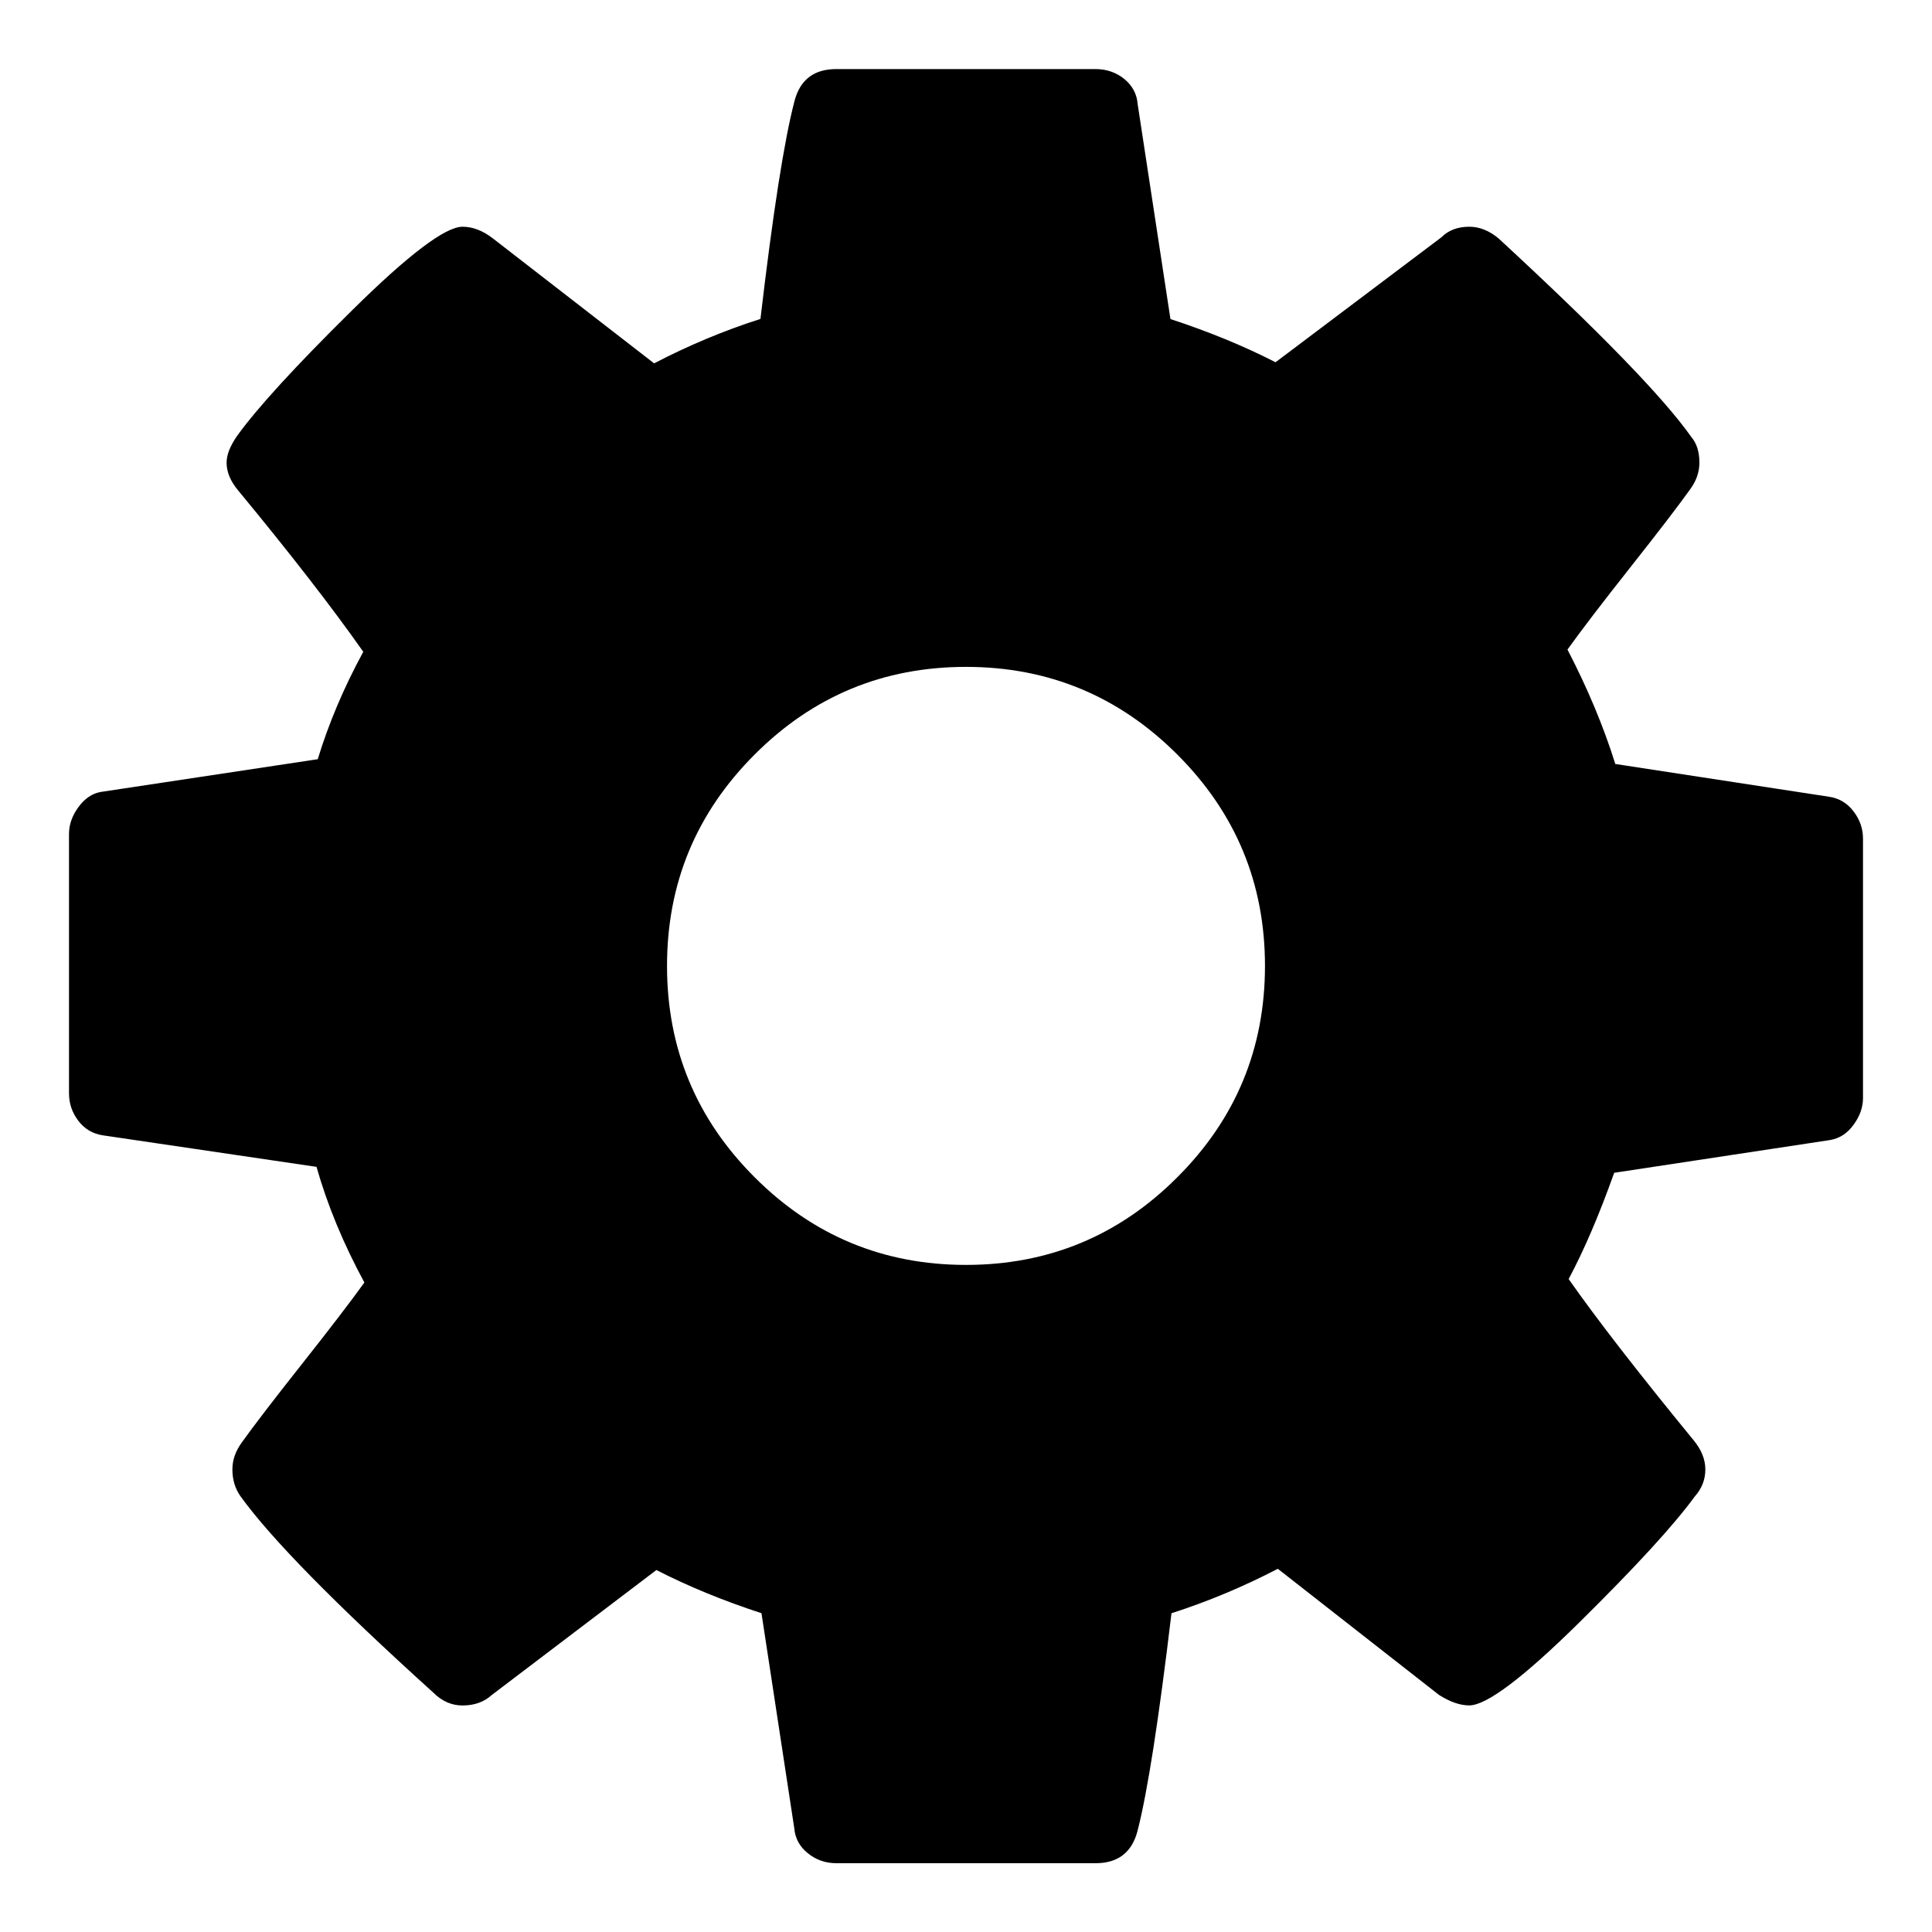
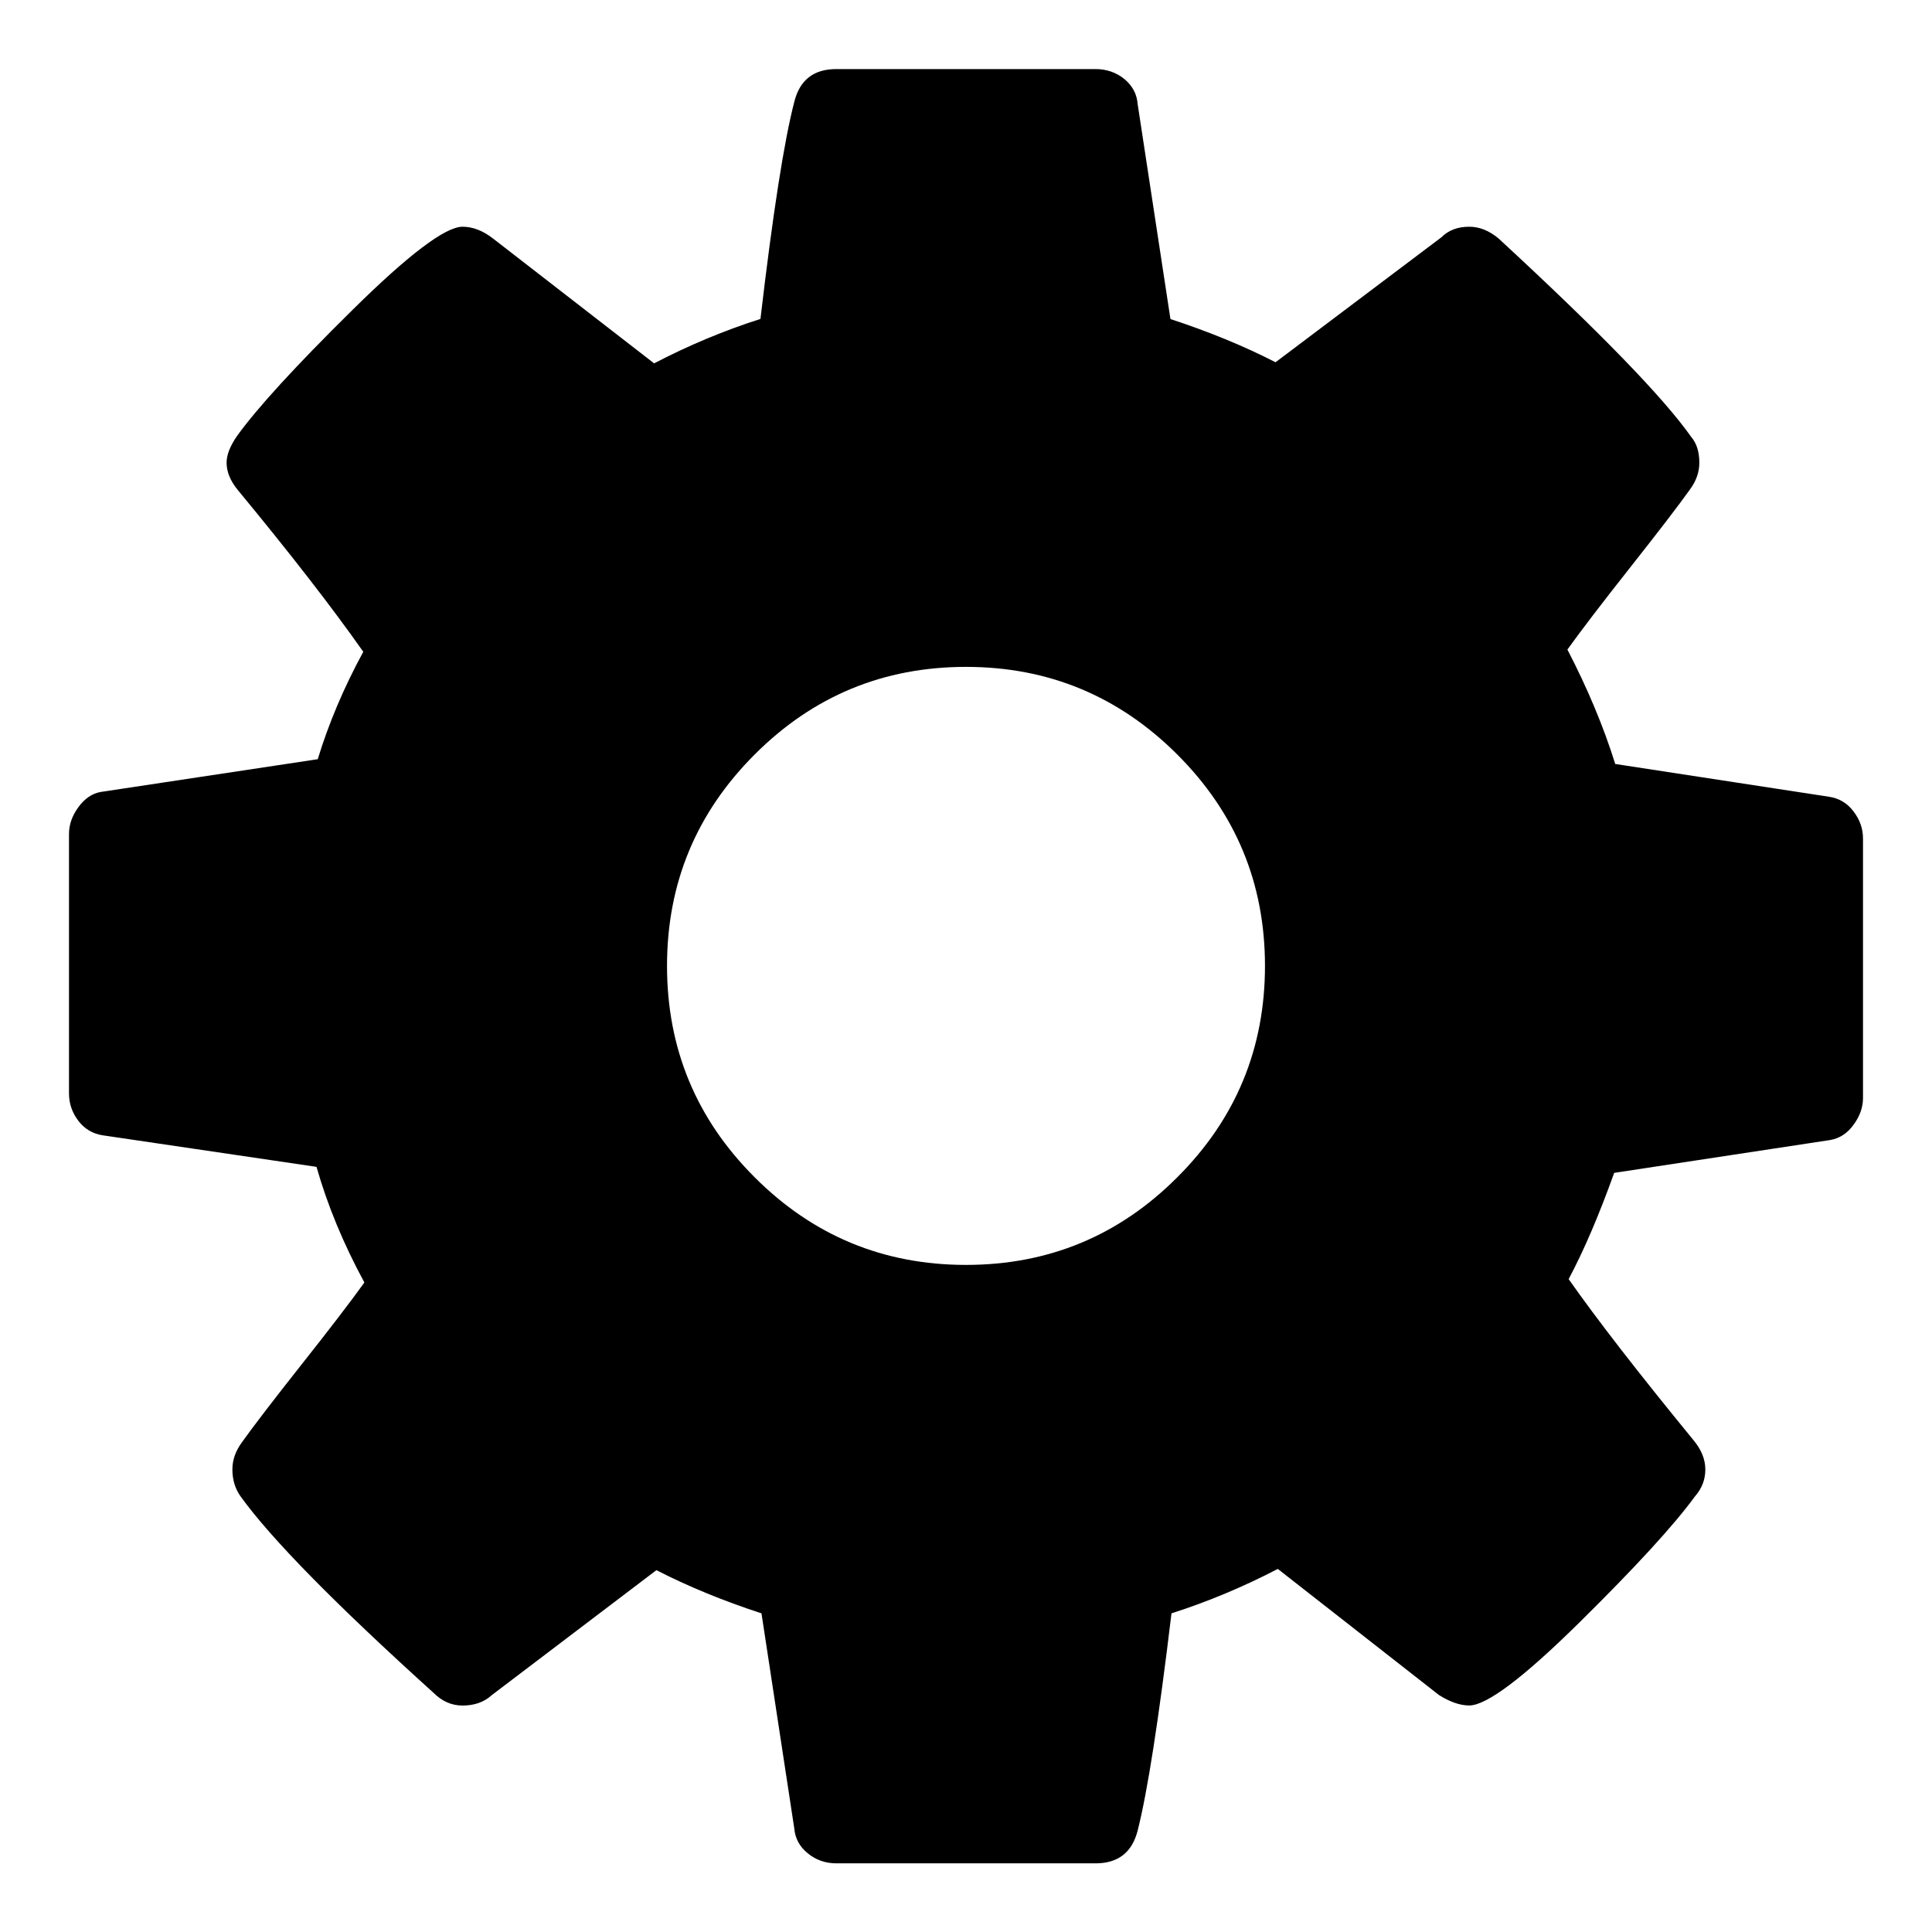
<svg xmlns="http://www.w3.org/2000/svg" version="1.1" id="Layer_1" x="0px" y="0px" width="28px" height="28px" viewBox="0 0 28 28" enable-background="new 0 0 28 28" xml:space="preserve">
-   <path d="M18.333,13.999c0-1.196-0.423-2.217-1.271-3.064c-0.846-0.846-1.867-1.27-3.062-1.27c-1.196,0-2.217,0.423-3.063,1.27  c-0.847,0.847-1.27,1.868-1.27,3.064c0,1.194,0.423,2.218,1.27,3.063c0.846,0.847,1.868,1.27,3.063,1.27  c1.195,0,2.217-0.423,3.062-1.27C17.91,16.217,18.333,15.193,18.333,13.999z M27,12.154v3.758c0,0.135-0.045,0.264-0.137,0.389  c-0.09,0.125-0.202,0.197-0.338,0.221l-3.131,0.475c-0.217,0.609-0.437,1.123-0.66,1.54c0.396,0.565,0.998,1.344,1.811,2.336  c0.112,0.136,0.17,0.276,0.17,0.423c0,0.148-0.051,0.277-0.152,0.391c-0.305,0.418-0.862,1.025-1.676,1.828  c-0.812,0.801-1.344,1.201-1.594,1.201c-0.133,0-0.281-0.052-0.438-0.152l-2.336-1.828c-0.498,0.259-1.013,0.475-1.541,0.644  c-0.183,1.534-0.346,2.584-0.49,3.147c-0.079,0.315-0.281,0.476-0.609,0.476h-3.758c-0.158,0-0.297-0.049-0.415-0.146  c-0.119-0.096-0.183-0.217-0.195-0.362l-0.475-3.115c-0.553-0.181-1.061-0.389-1.523-0.626l-2.387,1.812  c-0.112,0.102-0.253,0.151-0.423,0.151c-0.158,0-0.299-0.062-0.424-0.187c-1.422-1.286-2.353-2.234-2.793-2.844  c-0.079-0.112-0.118-0.242-0.118-0.391c0-0.134,0.045-0.264,0.135-0.388c0.169-0.237,0.457-0.612,0.863-1.126  c0.407-0.514,0.711-0.911,0.915-1.194c-0.305-0.562-0.536-1.121-0.694-1.676L1.49,16.454c-0.146-0.022-0.265-0.093-0.355-0.211  C1.045,16.125,1,15.992,1,15.845v-3.758c0-0.135,0.045-0.265,0.136-0.389c0.09-0.124,0.197-0.197,0.321-0.22l3.148-0.475  c0.158-0.519,0.378-1.038,0.66-1.557C4.813,8.804,4.209,8.025,3.454,7.111c-0.113-0.134-0.17-0.27-0.17-0.406  c0-0.113,0.051-0.242,0.153-0.389C3.73,5.91,4.286,5.303,5.104,4.496c0.818-0.808,1.352-1.211,1.6-1.21  c0.146,0,0.293,0.056,0.439,0.169L9.48,5.266c0.497-0.259,1.01-0.474,1.541-0.644c0.18-1.535,0.344-2.584,0.491-3.148  c0.079-0.315,0.281-0.473,0.609-0.473h3.758c0.157,0,0.297,0.048,0.416,0.144c0.117,0.097,0.182,0.218,0.193,0.365l0.475,3.114  c0.553,0.181,1.061,0.389,1.523,0.626l2.404-1.811c0.102-0.102,0.235-0.153,0.405-0.153c0.146,0,0.287,0.056,0.423,0.169  c1.455,1.343,2.387,2.302,2.793,2.877c0.078,0.091,0.118,0.215,0.118,0.373c0,0.135-0.044,0.265-0.136,0.389  c-0.169,0.237-0.457,0.612-0.863,1.126c-0.406,0.513-0.71,0.911-0.913,1.194c0.292,0.563,0.524,1.116,0.693,1.658l3.098,0.475  c0.146,0.022,0.265,0.093,0.354,0.211C26.953,11.876,27,12.008,27,12.154L27,12.154z" />
+   <path d="M18.333,13.999c0-1.196-0.423-2.217-1.271-3.064c-0.847-0.846-1.867-1.27-3.062-1.27c-1.196,0-2.217,0.423-3.063,1.27  c-0.847,0.847-1.27,1.868-1.27,3.064c0,1.194,0.423,2.218,1.27,3.063c0.846,0.847,1.868,1.27,3.063,1.27  c1.195,0,2.217-0.423,3.062-1.27C17.91,16.217,18.333,15.193,18.333,13.999z M27,12.154v3.758c0,0.135-0.045,0.264-0.137,0.389  c-0.09,0.125-0.202,0.197-0.338,0.221l-3.131,0.476c-0.218,0.608-0.438,1.123-0.66,1.54c0.396,0.564,0.998,1.344,1.811,2.336  c0.112,0.136,0.17,0.275,0.17,0.423s-0.051,0.277-0.152,0.392c-0.305,0.418-0.861,1.024-1.676,1.828  c-0.812,0.801-1.344,1.2-1.594,1.2c-0.133,0-0.281-0.052-0.438-0.151l-2.336-1.828c-0.498,0.259-1.014,0.475-1.541,0.644  c-0.184,1.534-0.347,2.584-0.49,3.147c-0.079,0.314-0.281,0.476-0.609,0.476h-3.758c-0.158,0-0.297-0.049-0.415-0.146  c-0.119-0.097-0.183-0.217-0.195-0.362l-0.475-3.115c-0.553-0.181-1.061-0.389-1.523-0.626l-2.387,1.812  c-0.112,0.102-0.253,0.15-0.423,0.15c-0.158,0-0.299-0.062-0.424-0.188c-1.422-1.285-2.353-2.233-2.793-2.844  c-0.079-0.111-0.118-0.242-0.118-0.391c0-0.134,0.045-0.264,0.135-0.388c0.169-0.237,0.457-0.612,0.863-1.126  c0.407-0.514,0.711-0.911,0.915-1.194c-0.305-0.562-0.536-1.121-0.694-1.676L1.49,16.454c-0.146-0.022-0.265-0.093-0.355-0.211  C1.045,16.125,1,15.992,1,15.846v-3.759c0-0.135,0.045-0.265,0.136-0.389c0.09-0.124,0.197-0.197,0.321-0.22l3.148-0.475  c0.158-0.519,0.378-1.038,0.66-1.557C4.813,8.804,4.209,8.025,3.454,7.111c-0.113-0.134-0.17-0.27-0.17-0.406  c0-0.113,0.051-0.242,0.153-0.389C3.73,5.91,4.286,5.303,5.104,4.496c0.818-0.808,1.352-1.211,1.6-1.21  c0.146,0,0.293,0.056,0.439,0.169L9.48,5.266c0.497-0.259,1.01-0.474,1.541-0.644c0.18-1.535,0.344-2.584,0.491-3.148  c0.079-0.315,0.281-0.473,0.609-0.473h3.758c0.157,0,0.297,0.048,0.416,0.144c0.117,0.097,0.182,0.218,0.193,0.365l0.475,3.114  c0.553,0.181,1.061,0.389,1.523,0.626l2.404-1.811c0.102-0.102,0.234-0.153,0.404-0.153c0.146,0,0.287,0.056,0.423,0.169  c1.455,1.343,2.388,2.302,2.793,2.877c0.078,0.091,0.118,0.215,0.118,0.373c0,0.135-0.044,0.265-0.136,0.389  c-0.169,0.237-0.457,0.612-0.863,1.126c-0.405,0.513-0.71,0.911-0.913,1.194c0.292,0.563,0.524,1.116,0.693,1.658l3.098,0.475  c0.146,0.022,0.266,0.093,0.354,0.211C26.953,11.876,27,12.008,27,12.154L27,12.154z" />
</svg>
